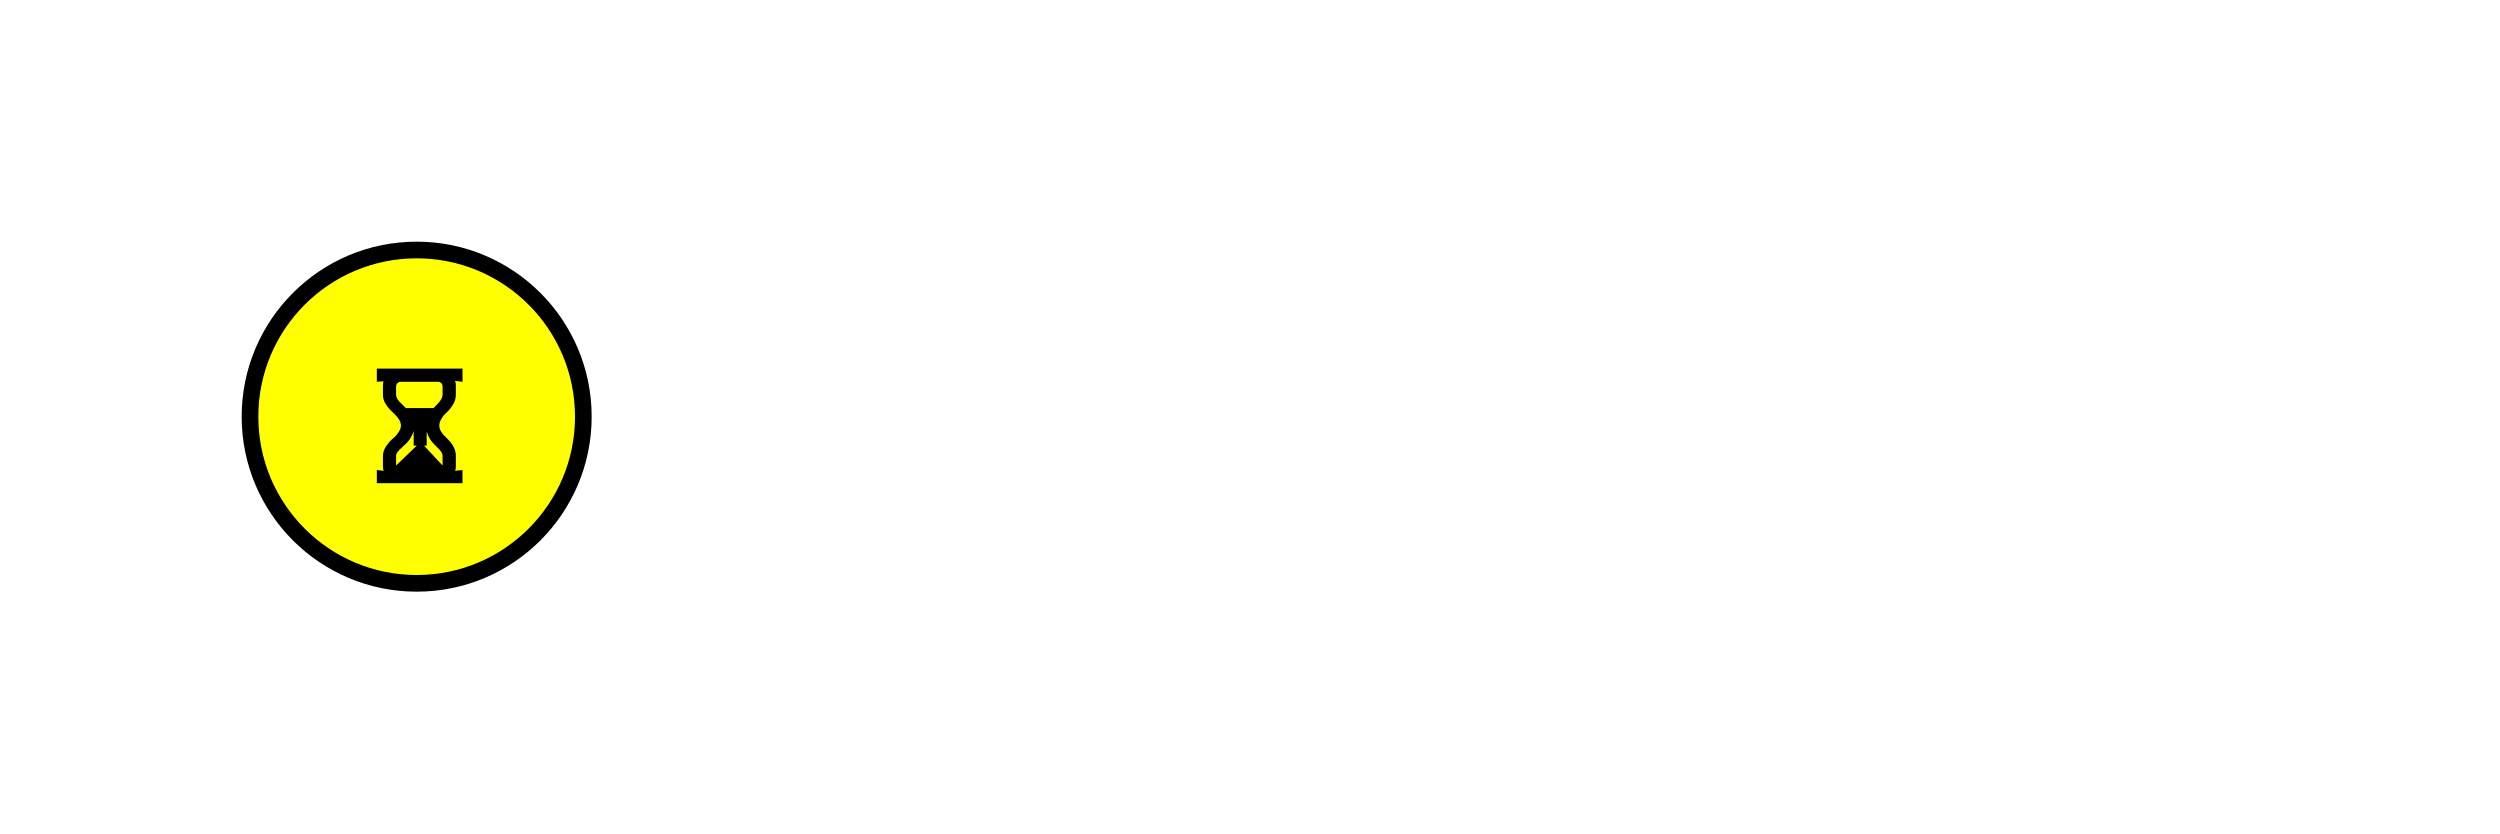
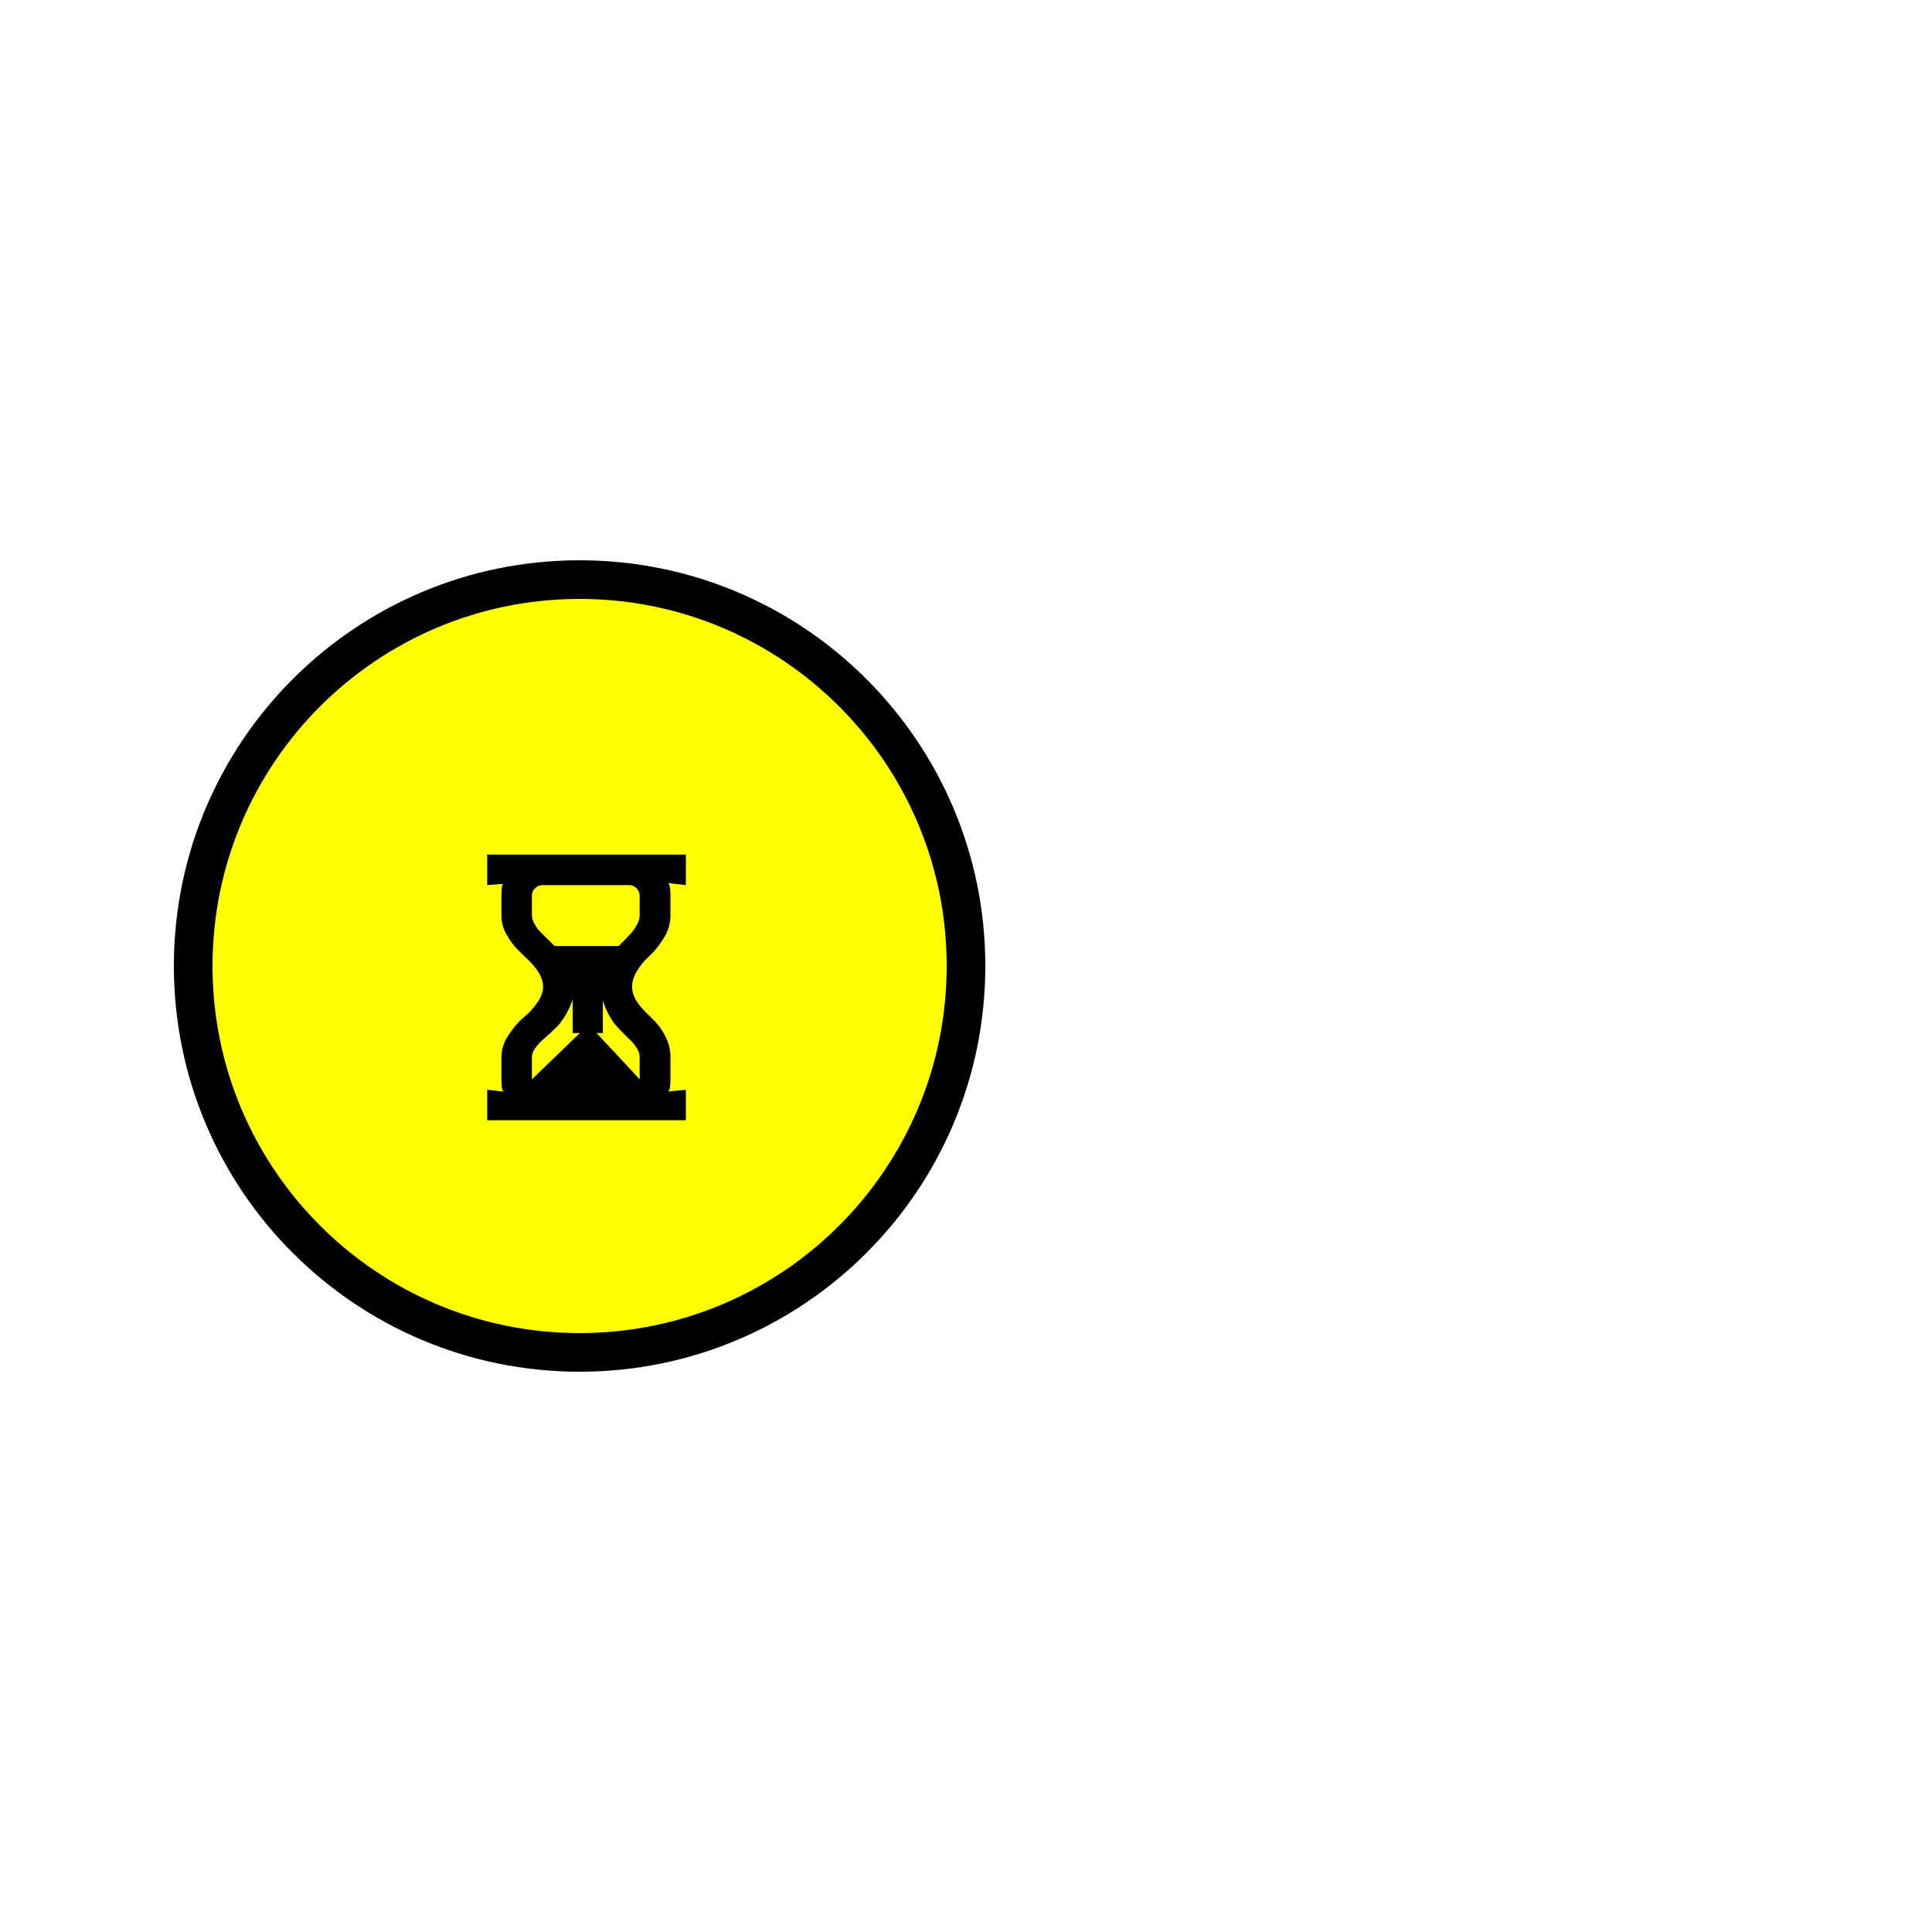
- <svg xmlns="http://www.w3.org/2000/svg" width="300" height="100" viewBox="0 0 300 100">
-   <circle cx="50" cy="50" r="20" fill="yellow" stroke="black" stroke-width="2" />
-   <text x="50" y="58" font-size="18" text-anchor="middle" fill="black" font-weight="bold">⏳</text>
+ <svg xmlns="http://www.w3.org/2000/svg" viewBox="0 0 100 100">
+   <circle cx="30" cy="50" r="20" fill="yellow" stroke="black" stroke-width="2" />
+   <text x="30" y="58" font-size="18" text-anchor="middle" fill="black" font-weight="bold">⏳</text>
</svg>
